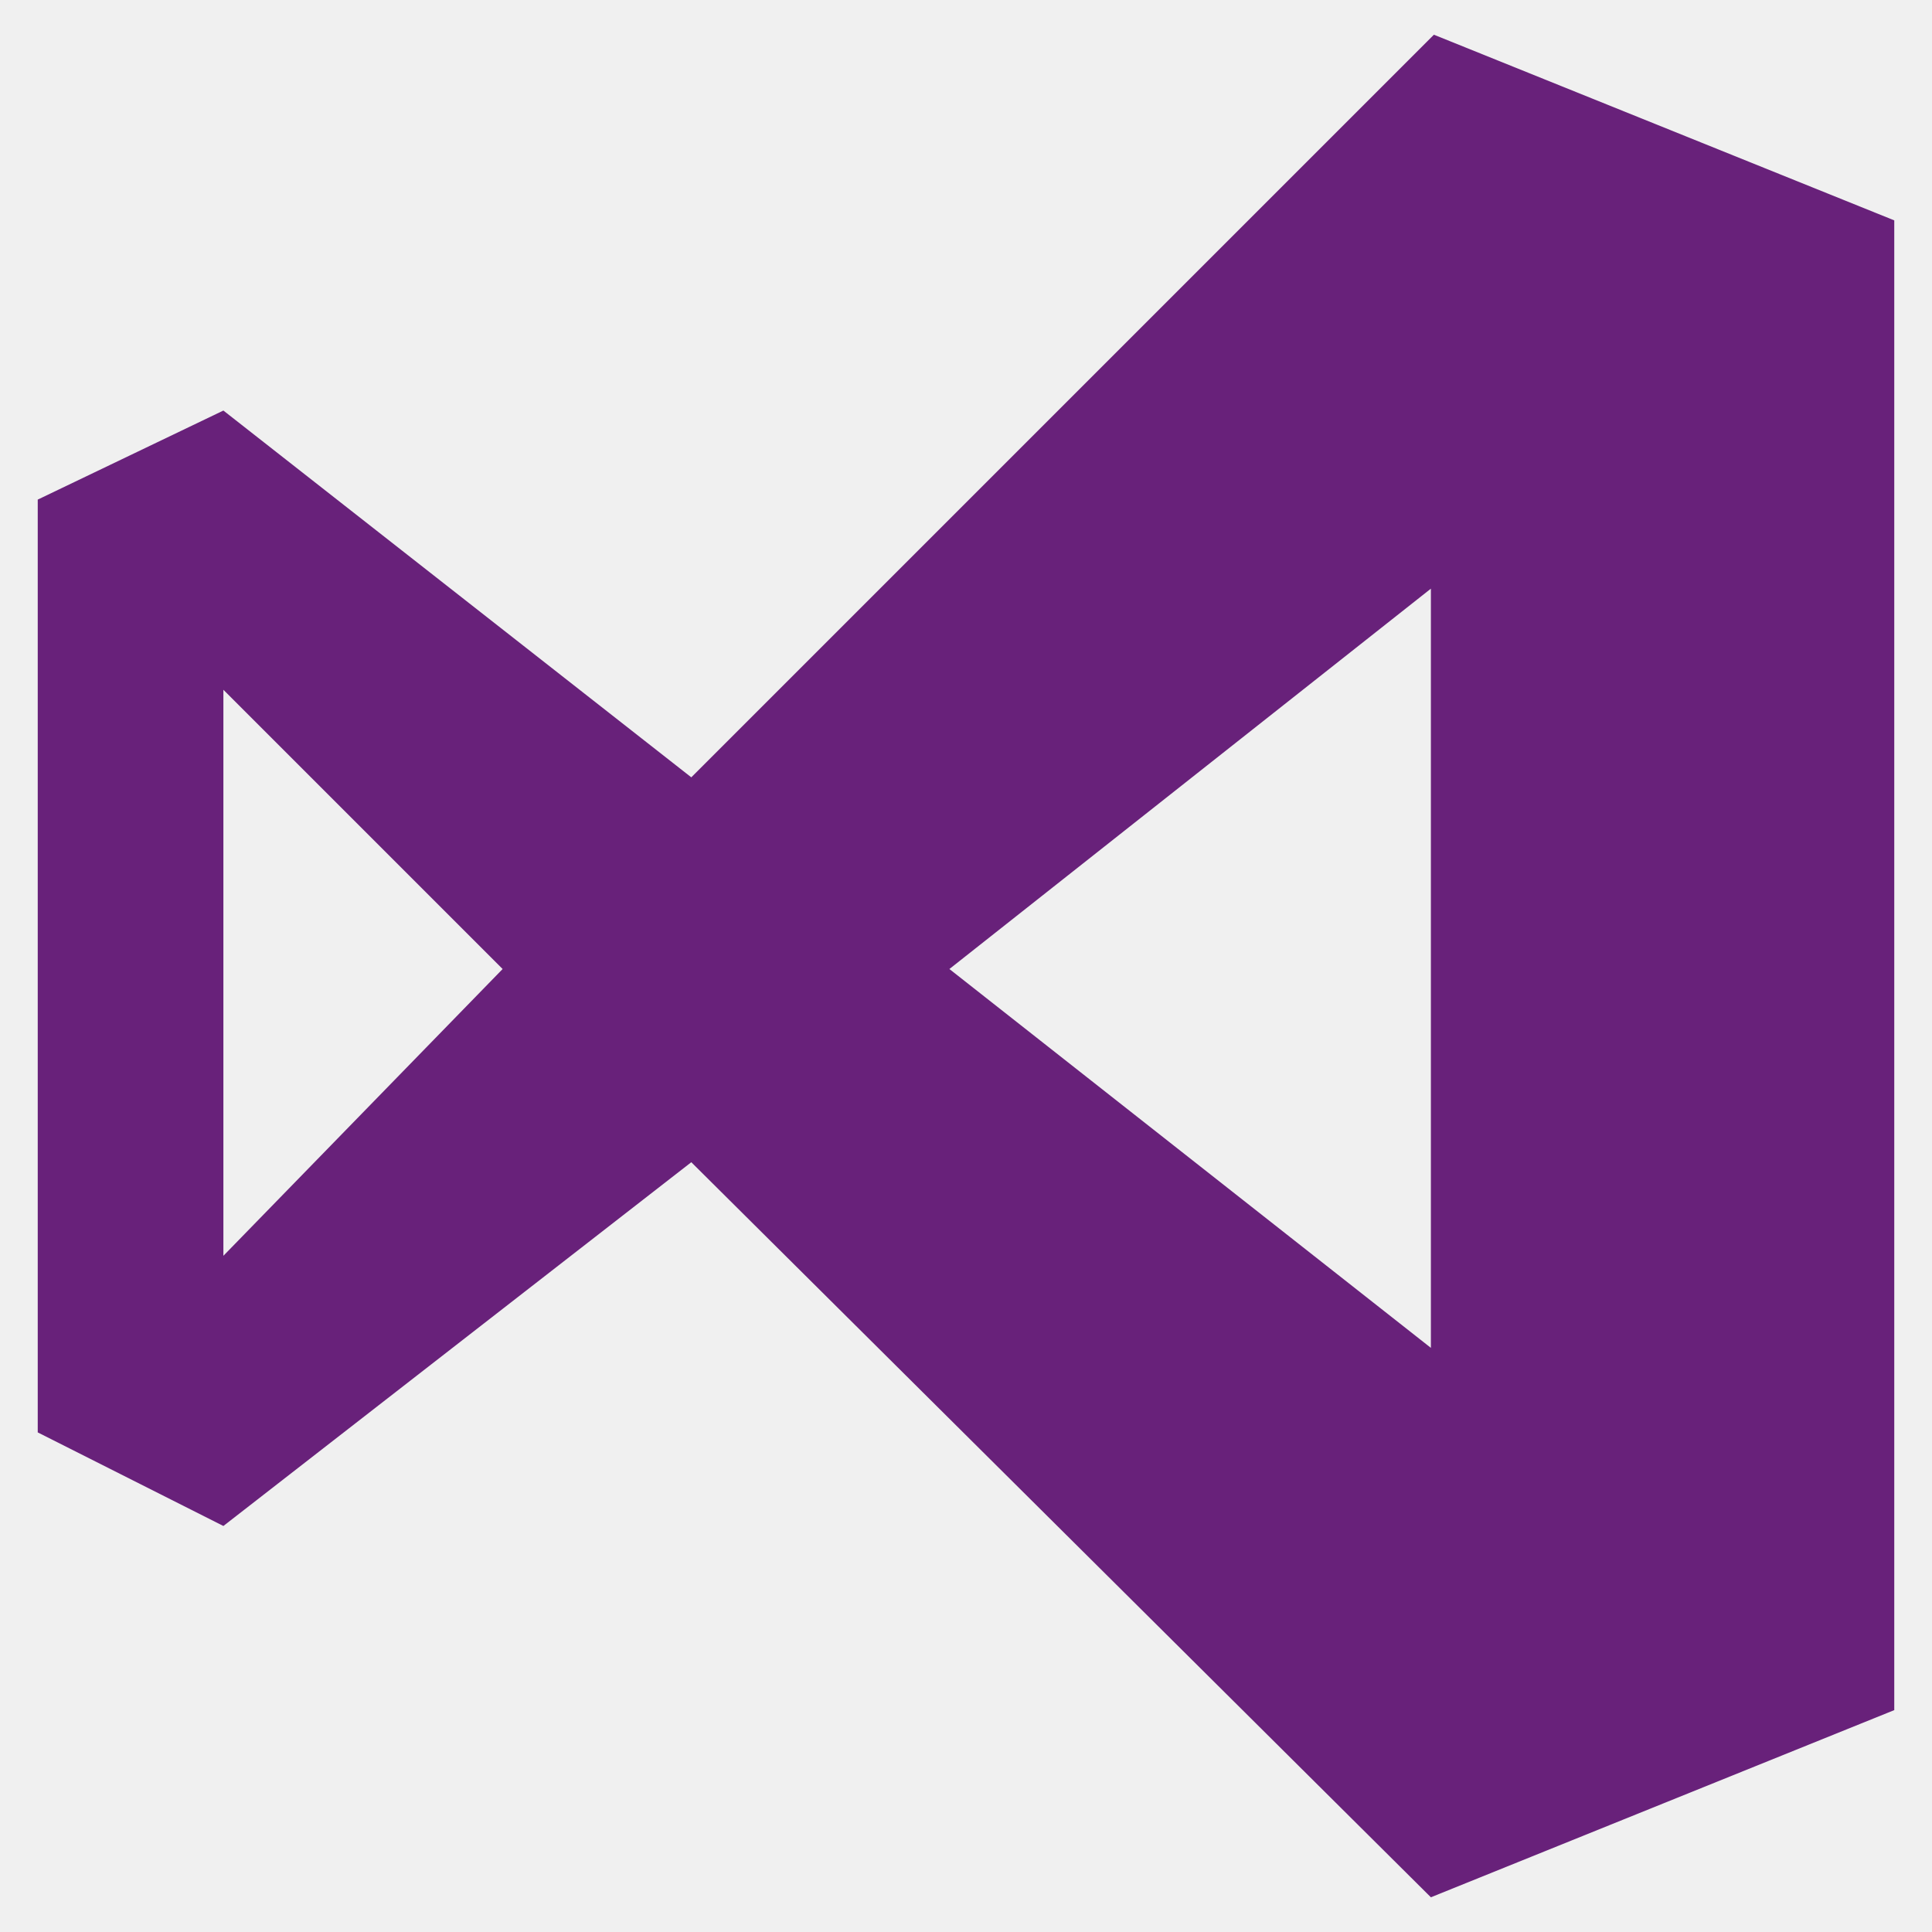
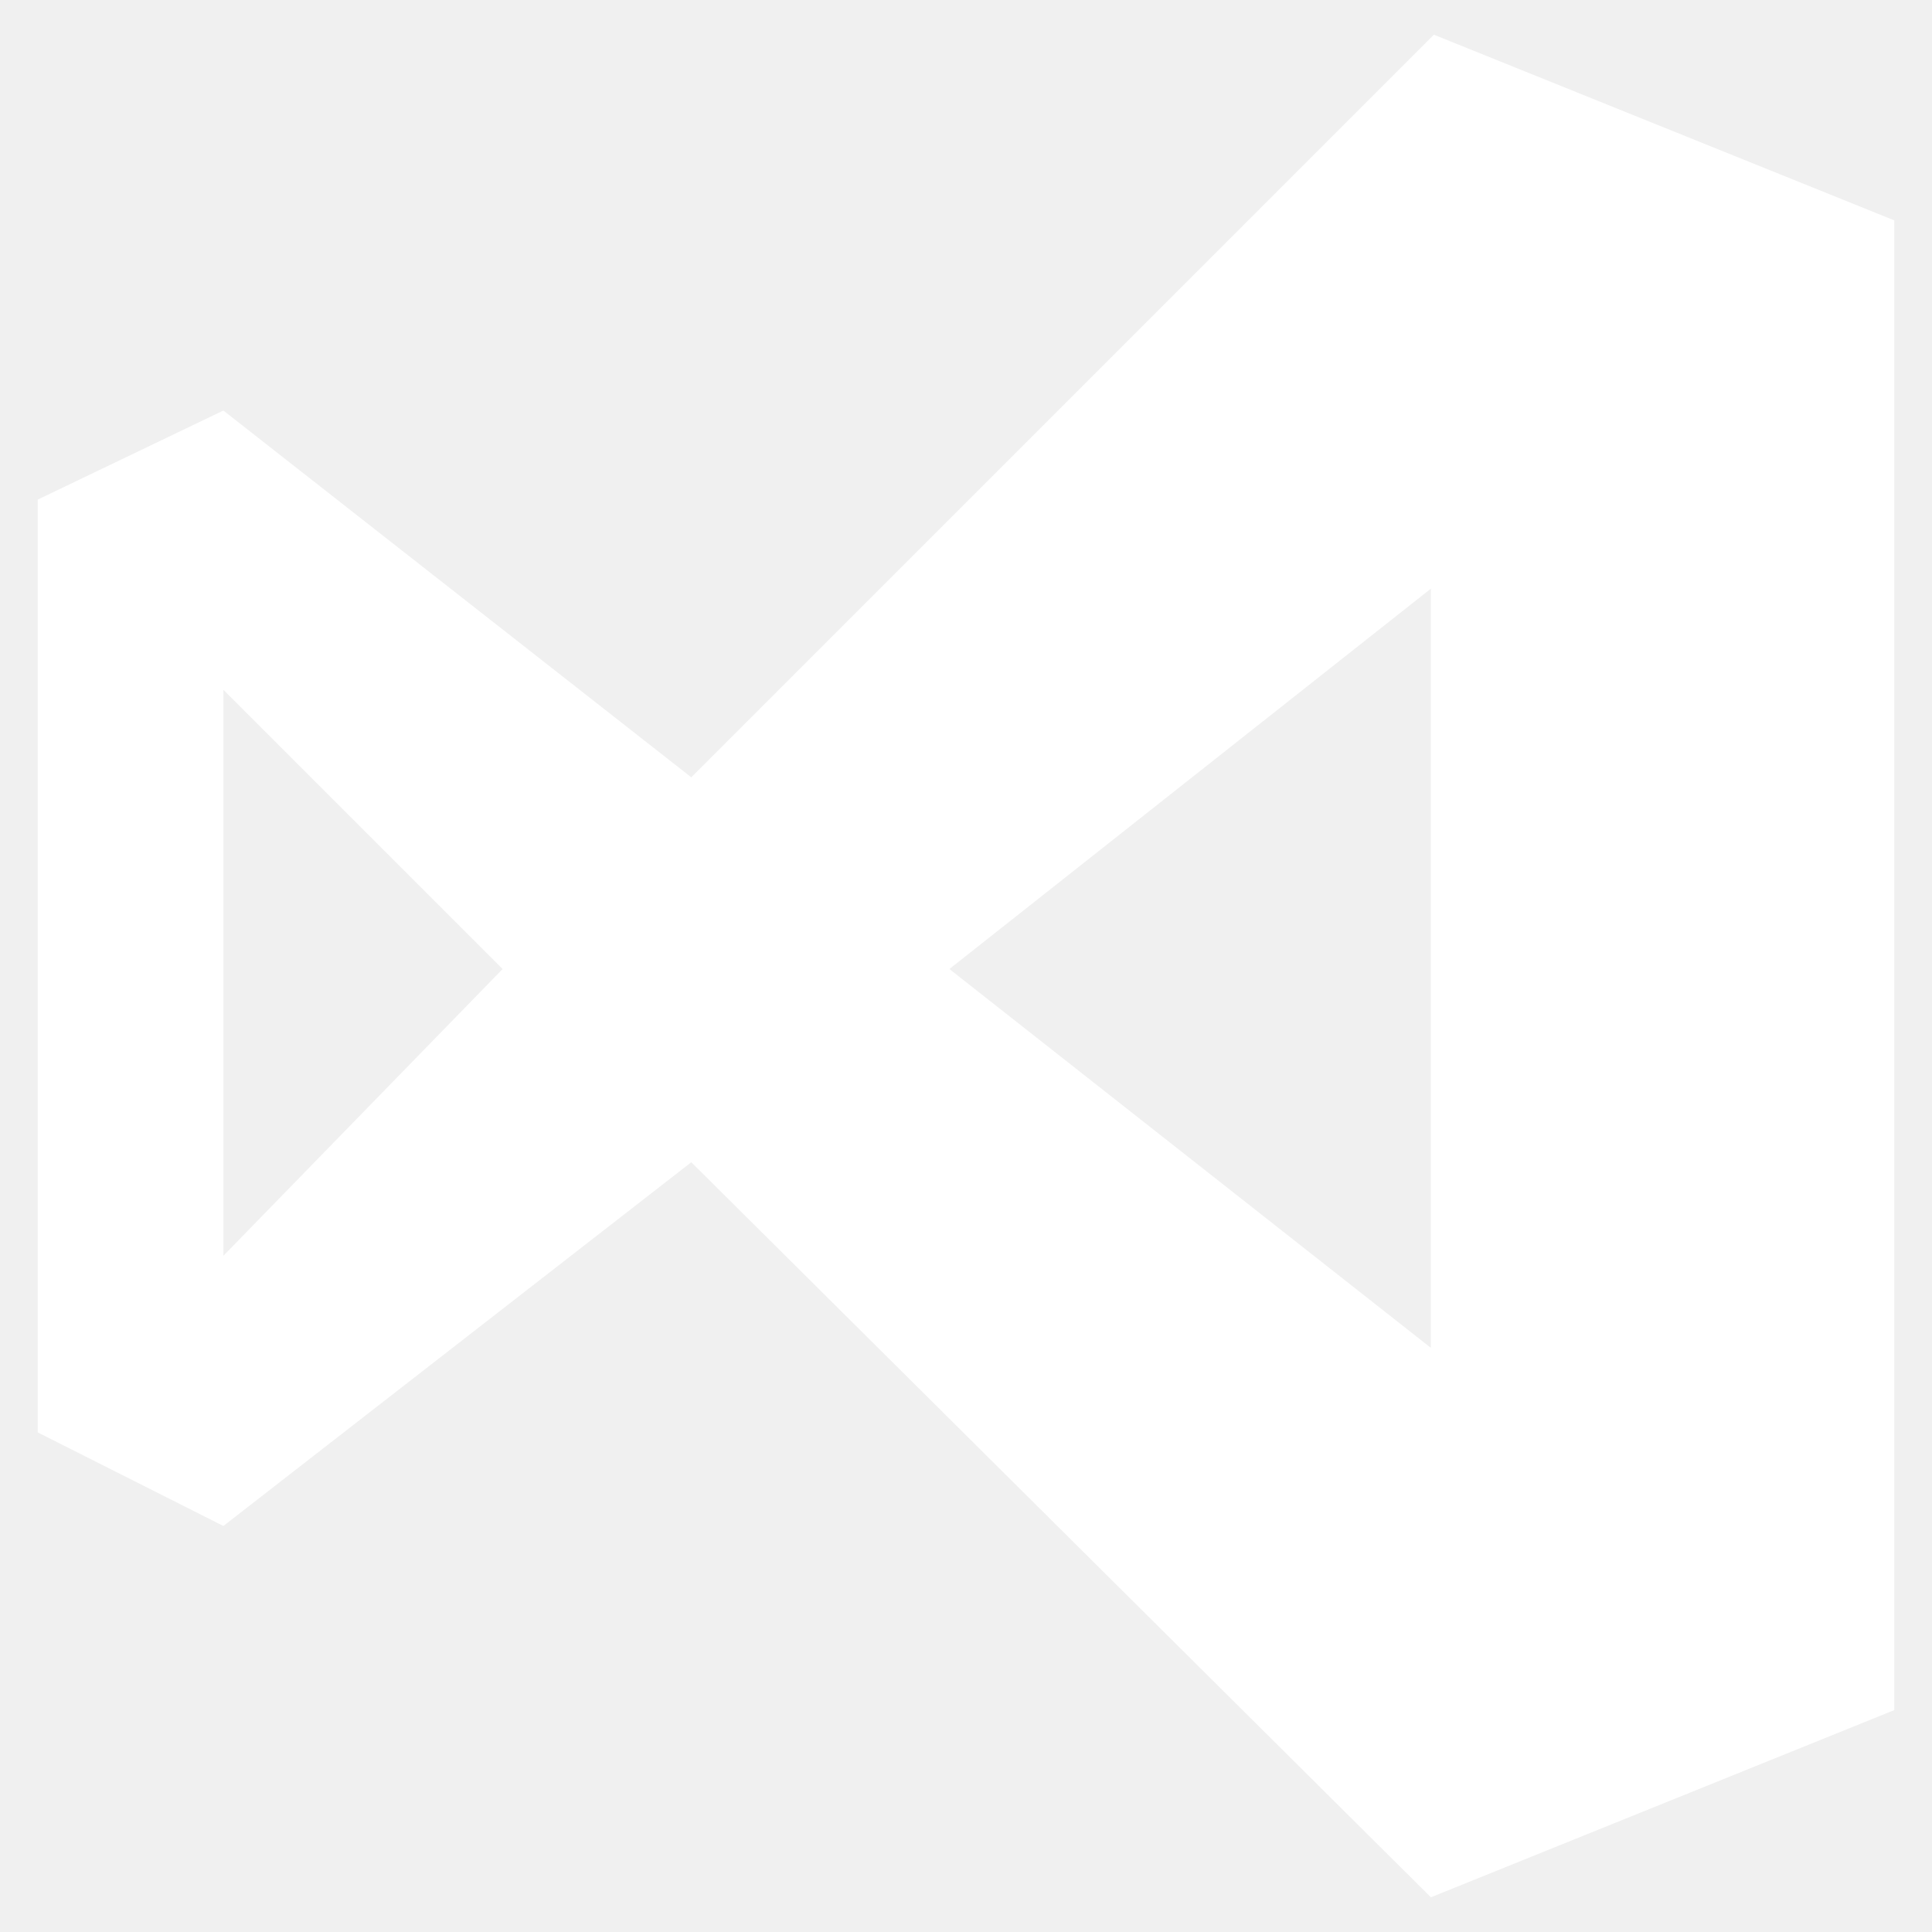
<svg xmlns="http://www.w3.org/2000/svg" viewBox="0 0 128 128">
-   <path fill="#68217a" d="M95 2.3l30.5 12.3v98.7l-30.7 12.4-49-48.7-31 24.1-12.3-6.2V33.1l12.3-5.9 31 24.3zM14.8 45.7v37.5l18.5-19zm48.1 18.5l31.9 25.1V39z" />
+   <path fill="white" d="M95 2.3l30.5 12.3v98.7l-30.7 12.4-49-48.7-31 24.1-12.3-6.2V33.1l12.3-5.9 31 24.3zM14.8 45.7v37.5l18.5-19zm48.1 18.5l31.9 25.1V39z" />
</svg>
